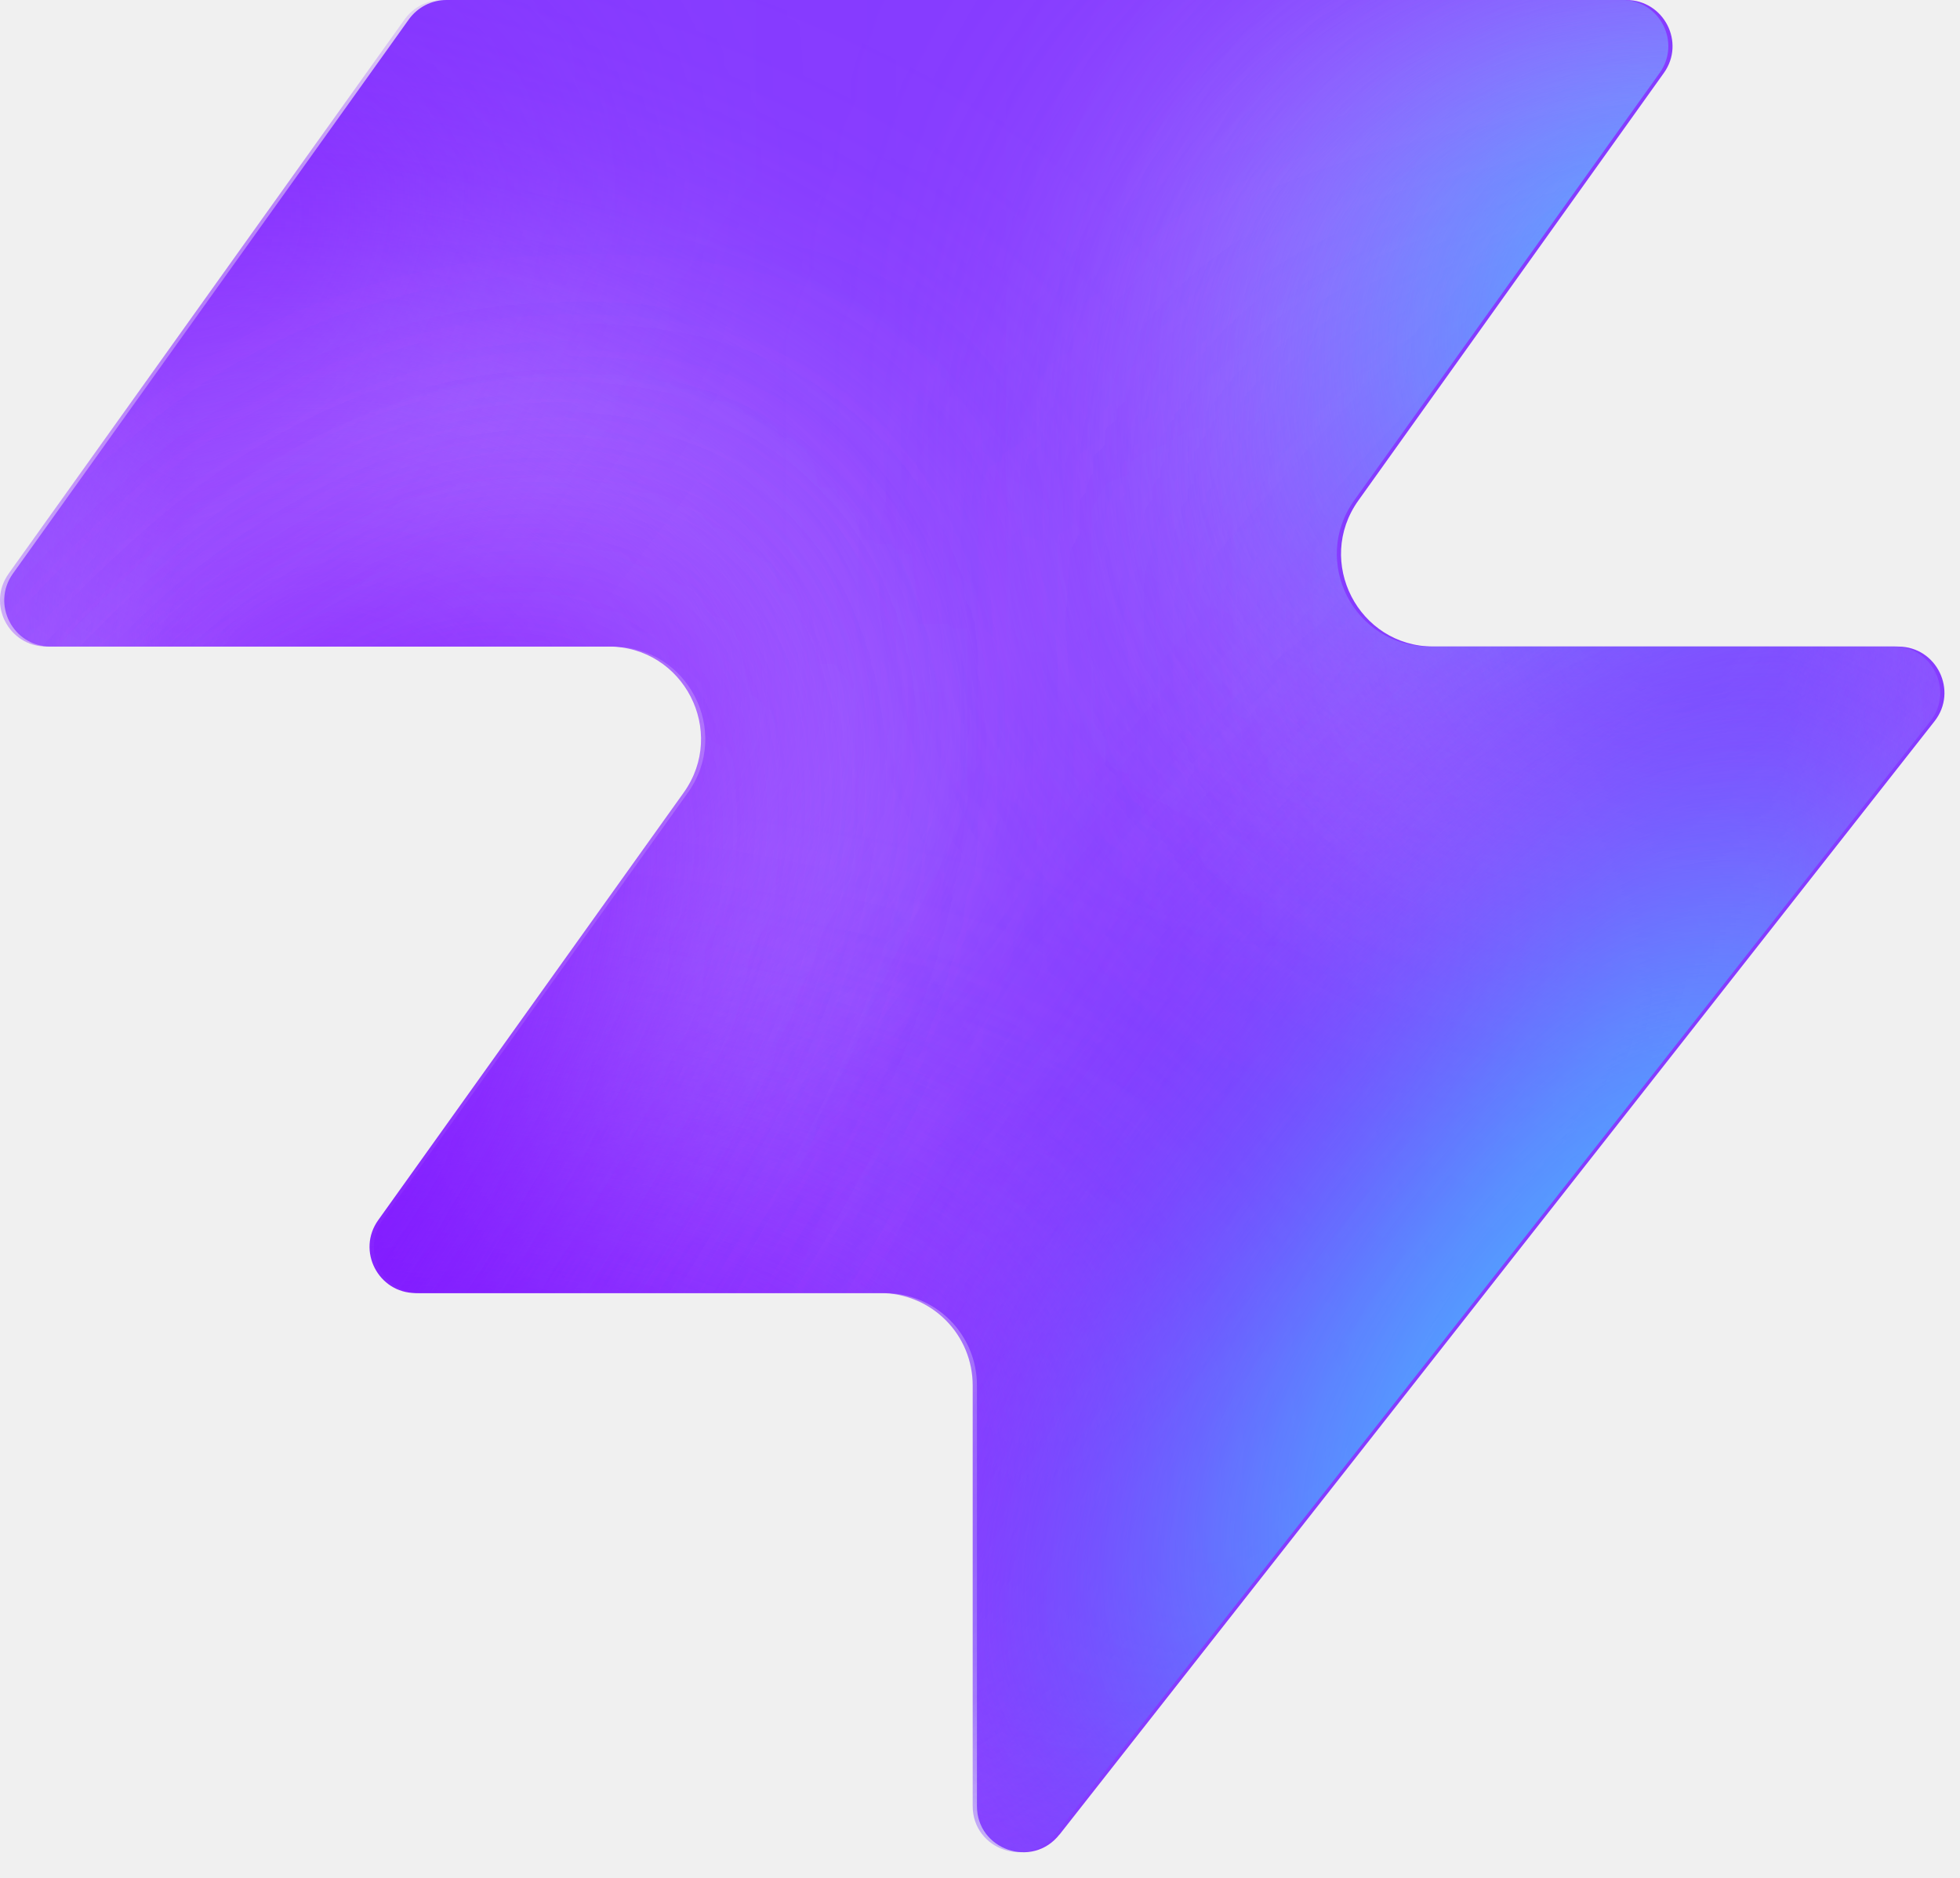
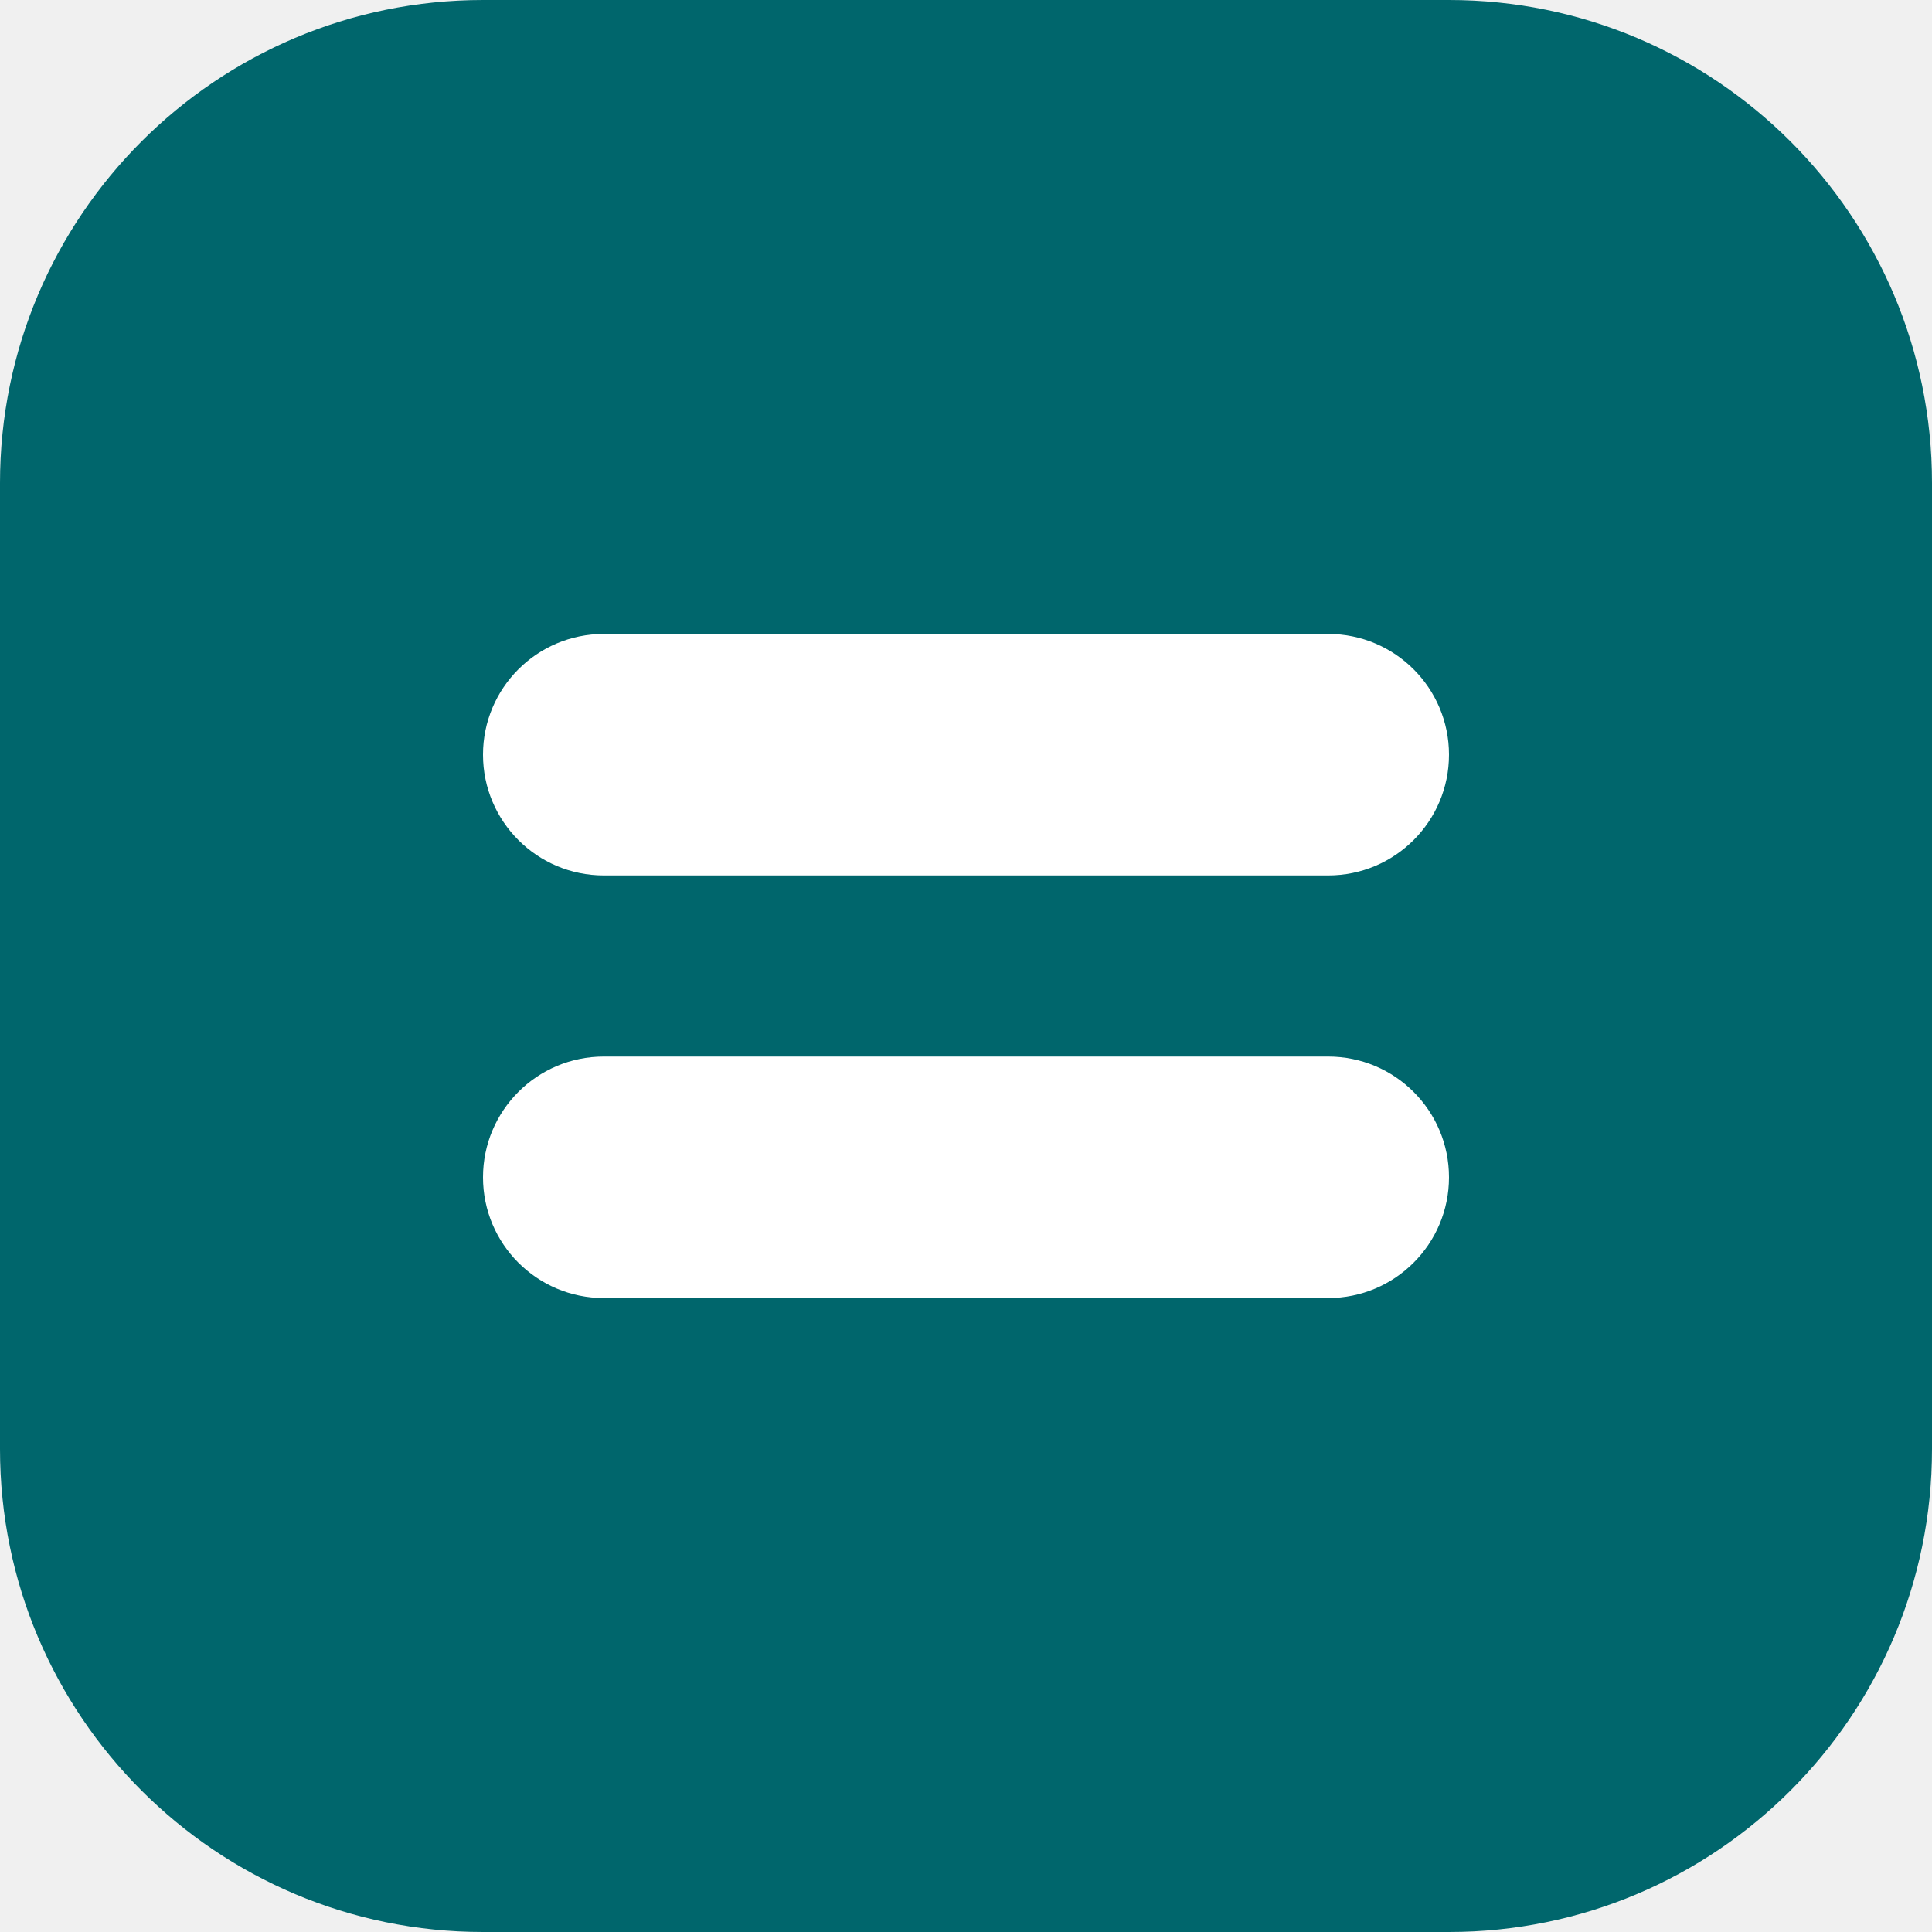
- <svg xmlns="http://www.w3.org/2000/svg" width="48" height="46" fill="none" viewBox="0 0 48 46">
-   <path fill="#863bff" d="M25.946 44.938c-.664.845-2.021.375-2.021-.698V33.937a2.26 2.26 0 0 0-2.262-2.262H10.287c-.92 0-1.456-1.04-.92-1.788l7.48-10.471c1.07-1.497 0-3.578-1.842-3.578H1.237c-.92 0-1.456-1.04-.92-1.788L10.013.474c.214-.297.556-.474.92-.474h28.894c.92 0 1.456 1.04.92 1.788l-7.48 10.471c-1.07 1.498 0 3.579 1.842 3.579h11.377c.943 0 1.473 1.088.89 1.83L25.947 44.94z" style="fill:#863bff;fill:color(display-p3 .525 .23 1);fill-opacity:1" />
-   <mask id="a" width="48" height="46" x="0" y="0" maskUnits="userSpaceOnUse" style="mask-type:alpha">
-     <path fill="#000" d="M25.842 44.938c-.664.844-2.021.375-2.021-.698V33.937a2.26 2.26 0 0 0-2.262-2.262H10.183c-.92 0-1.456-1.04-.92-1.788l7.48-10.471c1.07-1.498 0-3.579-1.842-3.579H1.133c-.92 0-1.456-1.04-.92-1.787L9.91.473c.214-.297.556-.474.92-.474h28.894c.92 0 1.456 1.04.92 1.788l-7.48 10.471c-1.07 1.498 0 3.578 1.842 3.578h11.377c.943 0 1.473 1.088.89 1.832L25.843 44.94z" style="fill:#000;fill-opacity:1" />
-   </mask>
-   <g mask="url(#a)">
-     <g filter="url(#b)">
-       <ellipse cx="5.508" cy="14.704" fill="#ede6ff" rx="5.508" ry="14.704" style="fill:#ede6ff;fill:color(display-p3 .927 .903 1);fill-opacity:1" transform="matrix(.00324 1 1 -.00324 -4.47 31.516)" />
-     </g>
-     <g filter="url(#c)">
-       <ellipse cx="10.399" cy="29.851" fill="#ede6ff" rx="10.399" ry="29.851" style="fill:#ede6ff;fill:color(display-p3 .927 .903 1);fill-opacity:1" transform="matrix(.00324 1 1 -.00324 -39.328 7.883)" />
-     </g>
-     <g filter="url(#d)">
-       <ellipse cx="5.508" cy="30.487" fill="#7e14ff" rx="5.508" ry="30.487" style="fill:#7e14ff;fill:color(display-p3 .492 .077 1);fill-opacity:1" transform="rotate(89.814 -25.913 -14.639)scale(1 -1)" />
-     </g>
-     <g filter="url(#e)">
-       <ellipse cx="5.508" cy="30.599" fill="#7e14ff" rx="5.508" ry="30.599" style="fill:#7e14ff;fill:color(display-p3 .492 .077 1);fill-opacity:1" transform="rotate(89.814 -32.644 -3.334)scale(1 -1)" />
-     </g>
-     <g filter="url(#f)">
-       <ellipse cx="5.508" cy="30.599" fill="#7e14ff" rx="5.508" ry="30.599" style="fill:#7e14ff;fill:color(display-p3 .492 .077 1);fill-opacity:1" transform="matrix(.00324 1 1 -.00324 -34.34 30.47)" />
-     </g>
-     <g filter="url(#g)">
-       <ellipse cx="14.072" cy="22.078" fill="#ede6ff" rx="14.072" ry="22.078" style="fill:#ede6ff;fill:color(display-p3 .927 .903 1);fill-opacity:1" transform="rotate(93.35 24.506 48.493)scale(-1 1)" />
-     </g>
-     <g filter="url(#h)">
-       <ellipse cx="3.47" cy="21.501" fill="#7e14ff" rx="3.47" ry="21.501" style="fill:#7e14ff;fill:color(display-p3 .492 .077 1);fill-opacity:1" transform="rotate(89.009 28.708 47.59)scale(-1 1)" />
-     </g>
-     <g filter="url(#i)">
-       <ellipse cx="3.47" cy="21.501" fill="#7e14ff" rx="3.47" ry="21.501" style="fill:#7e14ff;fill:color(display-p3 .492 .077 1);fill-opacity:1" transform="rotate(89.009 28.708 47.59)scale(-1 1)" />
-     </g>
-     <g filter="url(#j)">
-       <ellipse cx=".387" cy="8.972" fill="#7e14ff" rx="4.407" ry="29.108" style="fill:#7e14ff;fill:color(display-p3 .492 .077 1);fill-opacity:1" transform="rotate(39.51 .387 8.972)" />
-     </g>
-     <g filter="url(#k)">
-       <ellipse cx="47.523" cy="-6.092" fill="#7e14ff" rx="4.407" ry="29.108" style="fill:#7e14ff;fill:color(display-p3 .492 .077 1);fill-opacity:1" transform="rotate(37.892 47.523 -6.092)" />
-     </g>
-     <g filter="url(#l)">
-       <ellipse cx="41.412" cy="6.333" fill="#47bfff" rx="5.971" ry="9.665" style="fill:#47bfff;fill:color(display-p3 .28 .748 1);fill-opacity:1" transform="rotate(37.892 41.412 6.333)" />
-     </g>
-     <g filter="url(#m)">
-       <ellipse cx="-1.879" cy="38.332" fill="#7e14ff" rx="4.407" ry="29.108" style="fill:#7e14ff;fill:color(display-p3 .492 .077 1);fill-opacity:1" transform="rotate(37.892 -1.88 38.332)" />
-     </g>
-     <g filter="url(#n)">
-       <ellipse cx="-1.879" cy="38.332" fill="#7e14ff" rx="4.407" ry="29.108" style="fill:#7e14ff;fill:color(display-p3 .492 .077 1);fill-opacity:1" transform="rotate(37.892 -1.88 38.332)" />
-     </g>
-     <g filter="url(#o)">
-       <ellipse cx="35.651" cy="29.907" fill="#7e14ff" rx="4.407" ry="29.108" style="fill:#7e14ff;fill:color(display-p3 .492 .077 1);fill-opacity:1" transform="rotate(37.892 35.651 29.907)" />
-     </g>
-     <g filter="url(#p)">
-       <ellipse cx="38.418" cy="32.4" fill="#47bfff" rx="5.971" ry="15.297" style="fill:#47bfff;fill:color(display-p3 .28 .748 1);fill-opacity:1" transform="rotate(37.892 38.418 32.4)" />
-     </g>
-   </g>
-   <defs>
-     <filter id="b" width="60.045" height="41.654" x="-19.77" y="16.149" color-interpolation-filters="sRGB" filterUnits="userSpaceOnUse">
-       <feFlood flood-opacity="0" result="BackgroundImageFix" />
-       <feBlend in="SourceGraphic" in2="BackgroundImageFix" result="shape" />
-       <feGaussianBlur result="effect1_foregroundBlur_2002_17158" stdDeviation="7.659" />
-     </filter>
-     <filter id="c" width="90.34" height="51.437" x="-54.613" y="-7.533" color-interpolation-filters="sRGB" filterUnits="userSpaceOnUse">
-       <feFlood flood-opacity="0" result="BackgroundImageFix" />
-       <feBlend in="SourceGraphic" in2="BackgroundImageFix" result="shape" />
-       <feGaussianBlur result="effect1_foregroundBlur_2002_17158" stdDeviation="7.659" />
-     </filter>
-     <filter id="d" width="79.355" height="29.4" x="-49.64" y="2.03" color-interpolation-filters="sRGB" filterUnits="userSpaceOnUse">
-       <feFlood flood-opacity="0" result="BackgroundImageFix" />
-       <feBlend in="SourceGraphic" in2="BackgroundImageFix" result="shape" />
-       <feGaussianBlur result="effect1_foregroundBlur_2002_17158" stdDeviation="4.596" />
-     </filter>
-     <filter id="e" width="79.579" height="29.4" x="-45.045" y="20.029" color-interpolation-filters="sRGB" filterUnits="userSpaceOnUse">
-       <feFlood flood-opacity="0" result="BackgroundImageFix" />
-       <feBlend in="SourceGraphic" in2="BackgroundImageFix" result="shape" />
-       <feGaussianBlur result="effect1_foregroundBlur_2002_17158" stdDeviation="4.596" />
-     </filter>
-     <filter id="f" width="79.579" height="29.4" x="-43.513" y="21.178" color-interpolation-filters="sRGB" filterUnits="userSpaceOnUse">
-       <feFlood flood-opacity="0" result="BackgroundImageFix" />
-       <feBlend in="SourceGraphic" in2="BackgroundImageFix" result="shape" />
-       <feGaussianBlur result="effect1_foregroundBlur_2002_17158" stdDeviation="4.596" />
-     </filter>
-     <filter id="g" width="74.749" height="58.852" x="15.756" y="-17.901" color-interpolation-filters="sRGB" filterUnits="userSpaceOnUse">
-       <feFlood flood-opacity="0" result="BackgroundImageFix" />
-       <feBlend in="SourceGraphic" in2="BackgroundImageFix" result="shape" />
-       <feGaussianBlur result="effect1_foregroundBlur_2002_17158" stdDeviation="7.659" />
-     </filter>
-     <filter id="h" width="61.377" height="25.362" x="23.548" y="2.284" color-interpolation-filters="sRGB" filterUnits="userSpaceOnUse">
-       <feFlood flood-opacity="0" result="BackgroundImageFix" />
-       <feBlend in="SourceGraphic" in2="BackgroundImageFix" result="shape" />
-       <feGaussianBlur result="effect1_foregroundBlur_2002_17158" stdDeviation="4.596" />
-     </filter>
-     <filter id="i" width="61.377" height="25.362" x="23.548" y="2.284" color-interpolation-filters="sRGB" filterUnits="userSpaceOnUse">
-       <feFlood flood-opacity="0" result="BackgroundImageFix" />
-       <feBlend in="SourceGraphic" in2="BackgroundImageFix" result="shape" />
-       <feGaussianBlur result="effect1_foregroundBlur_2002_17158" stdDeviation="4.596" />
-     </filter>
-     <filter id="j" width="56.045" height="63.649" x="-27.636" y="-22.853" color-interpolation-filters="sRGB" filterUnits="userSpaceOnUse">
-       <feFlood flood-opacity="0" result="BackgroundImageFix" />
-       <feBlend in="SourceGraphic" in2="BackgroundImageFix" result="shape" />
-       <feGaussianBlur result="effect1_foregroundBlur_2002_17158" stdDeviation="4.596" />
-     </filter>
-     <filter id="k" width="54.814" height="64.646" x="20.116" y="-38.415" color-interpolation-filters="sRGB" filterUnits="userSpaceOnUse">
-       <feFlood flood-opacity="0" result="BackgroundImageFix" />
-       <feBlend in="SourceGraphic" in2="BackgroundImageFix" result="shape" />
-       <feGaussianBlur result="effect1_foregroundBlur_2002_17158" stdDeviation="4.596" />
-     </filter>
-     <filter id="l" width="33.541" height="35.313" x="24.641" y="-11.323" color-interpolation-filters="sRGB" filterUnits="userSpaceOnUse">
-       <feFlood flood-opacity="0" result="BackgroundImageFix" />
-       <feBlend in="SourceGraphic" in2="BackgroundImageFix" result="shape" />
-       <feGaussianBlur result="effect1_foregroundBlur_2002_17158" stdDeviation="4.596" />
-     </filter>
-     <filter id="m" width="54.814" height="64.646" x="-29.286" y="6.009" color-interpolation-filters="sRGB" filterUnits="userSpaceOnUse">
-       <feFlood flood-opacity="0" result="BackgroundImageFix" />
-       <feBlend in="SourceGraphic" in2="BackgroundImageFix" result="shape" />
-       <feGaussianBlur result="effect1_foregroundBlur_2002_17158" stdDeviation="4.596" />
-     </filter>
-     <filter id="n" width="54.814" height="64.646" x="-29.286" y="6.009" color-interpolation-filters="sRGB" filterUnits="userSpaceOnUse">
-       <feFlood flood-opacity="0" result="BackgroundImageFix" />
-       <feBlend in="SourceGraphic" in2="BackgroundImageFix" result="shape" />
-       <feGaussianBlur result="effect1_foregroundBlur_2002_17158" stdDeviation="4.596" />
-     </filter>
-     <filter id="o" width="54.814" height="64.646" x="8.244" y="-2.416" color-interpolation-filters="sRGB" filterUnits="userSpaceOnUse">
-       <feFlood flood-opacity="0" result="BackgroundImageFix" />
-       <feBlend in="SourceGraphic" in2="BackgroundImageFix" result="shape" />
-       <feGaussianBlur result="effect1_foregroundBlur_2002_17158" stdDeviation="4.596" />
-     </filter>
-     <filter id="p" width="39.409" height="43.623" x="18.713" y="10.588" color-interpolation-filters="sRGB" filterUnits="userSpaceOnUse">
-       <feFlood flood-opacity="0" result="BackgroundImageFix" />
-       <feBlend in="SourceGraphic" in2="BackgroundImageFix" result="shape" />
-       <feGaussianBlur result="effect1_foregroundBlur_2002_17158" stdDeviation="4.596" />
-     </filter>
-   </defs>
+ <svg xmlns="http://www.w3.org/2000/svg" viewBox="0 0 32 32">
+   <rect width="32" height="32" rx="8" fill="#00666c" />
+   <rect x="8" y="10.5" width="16" height="4" rx="2" fill="#fff" />
+   <rect x="8" y="17.5" width="16" height="4" rx="2" fill="#fff" />
</svg>
